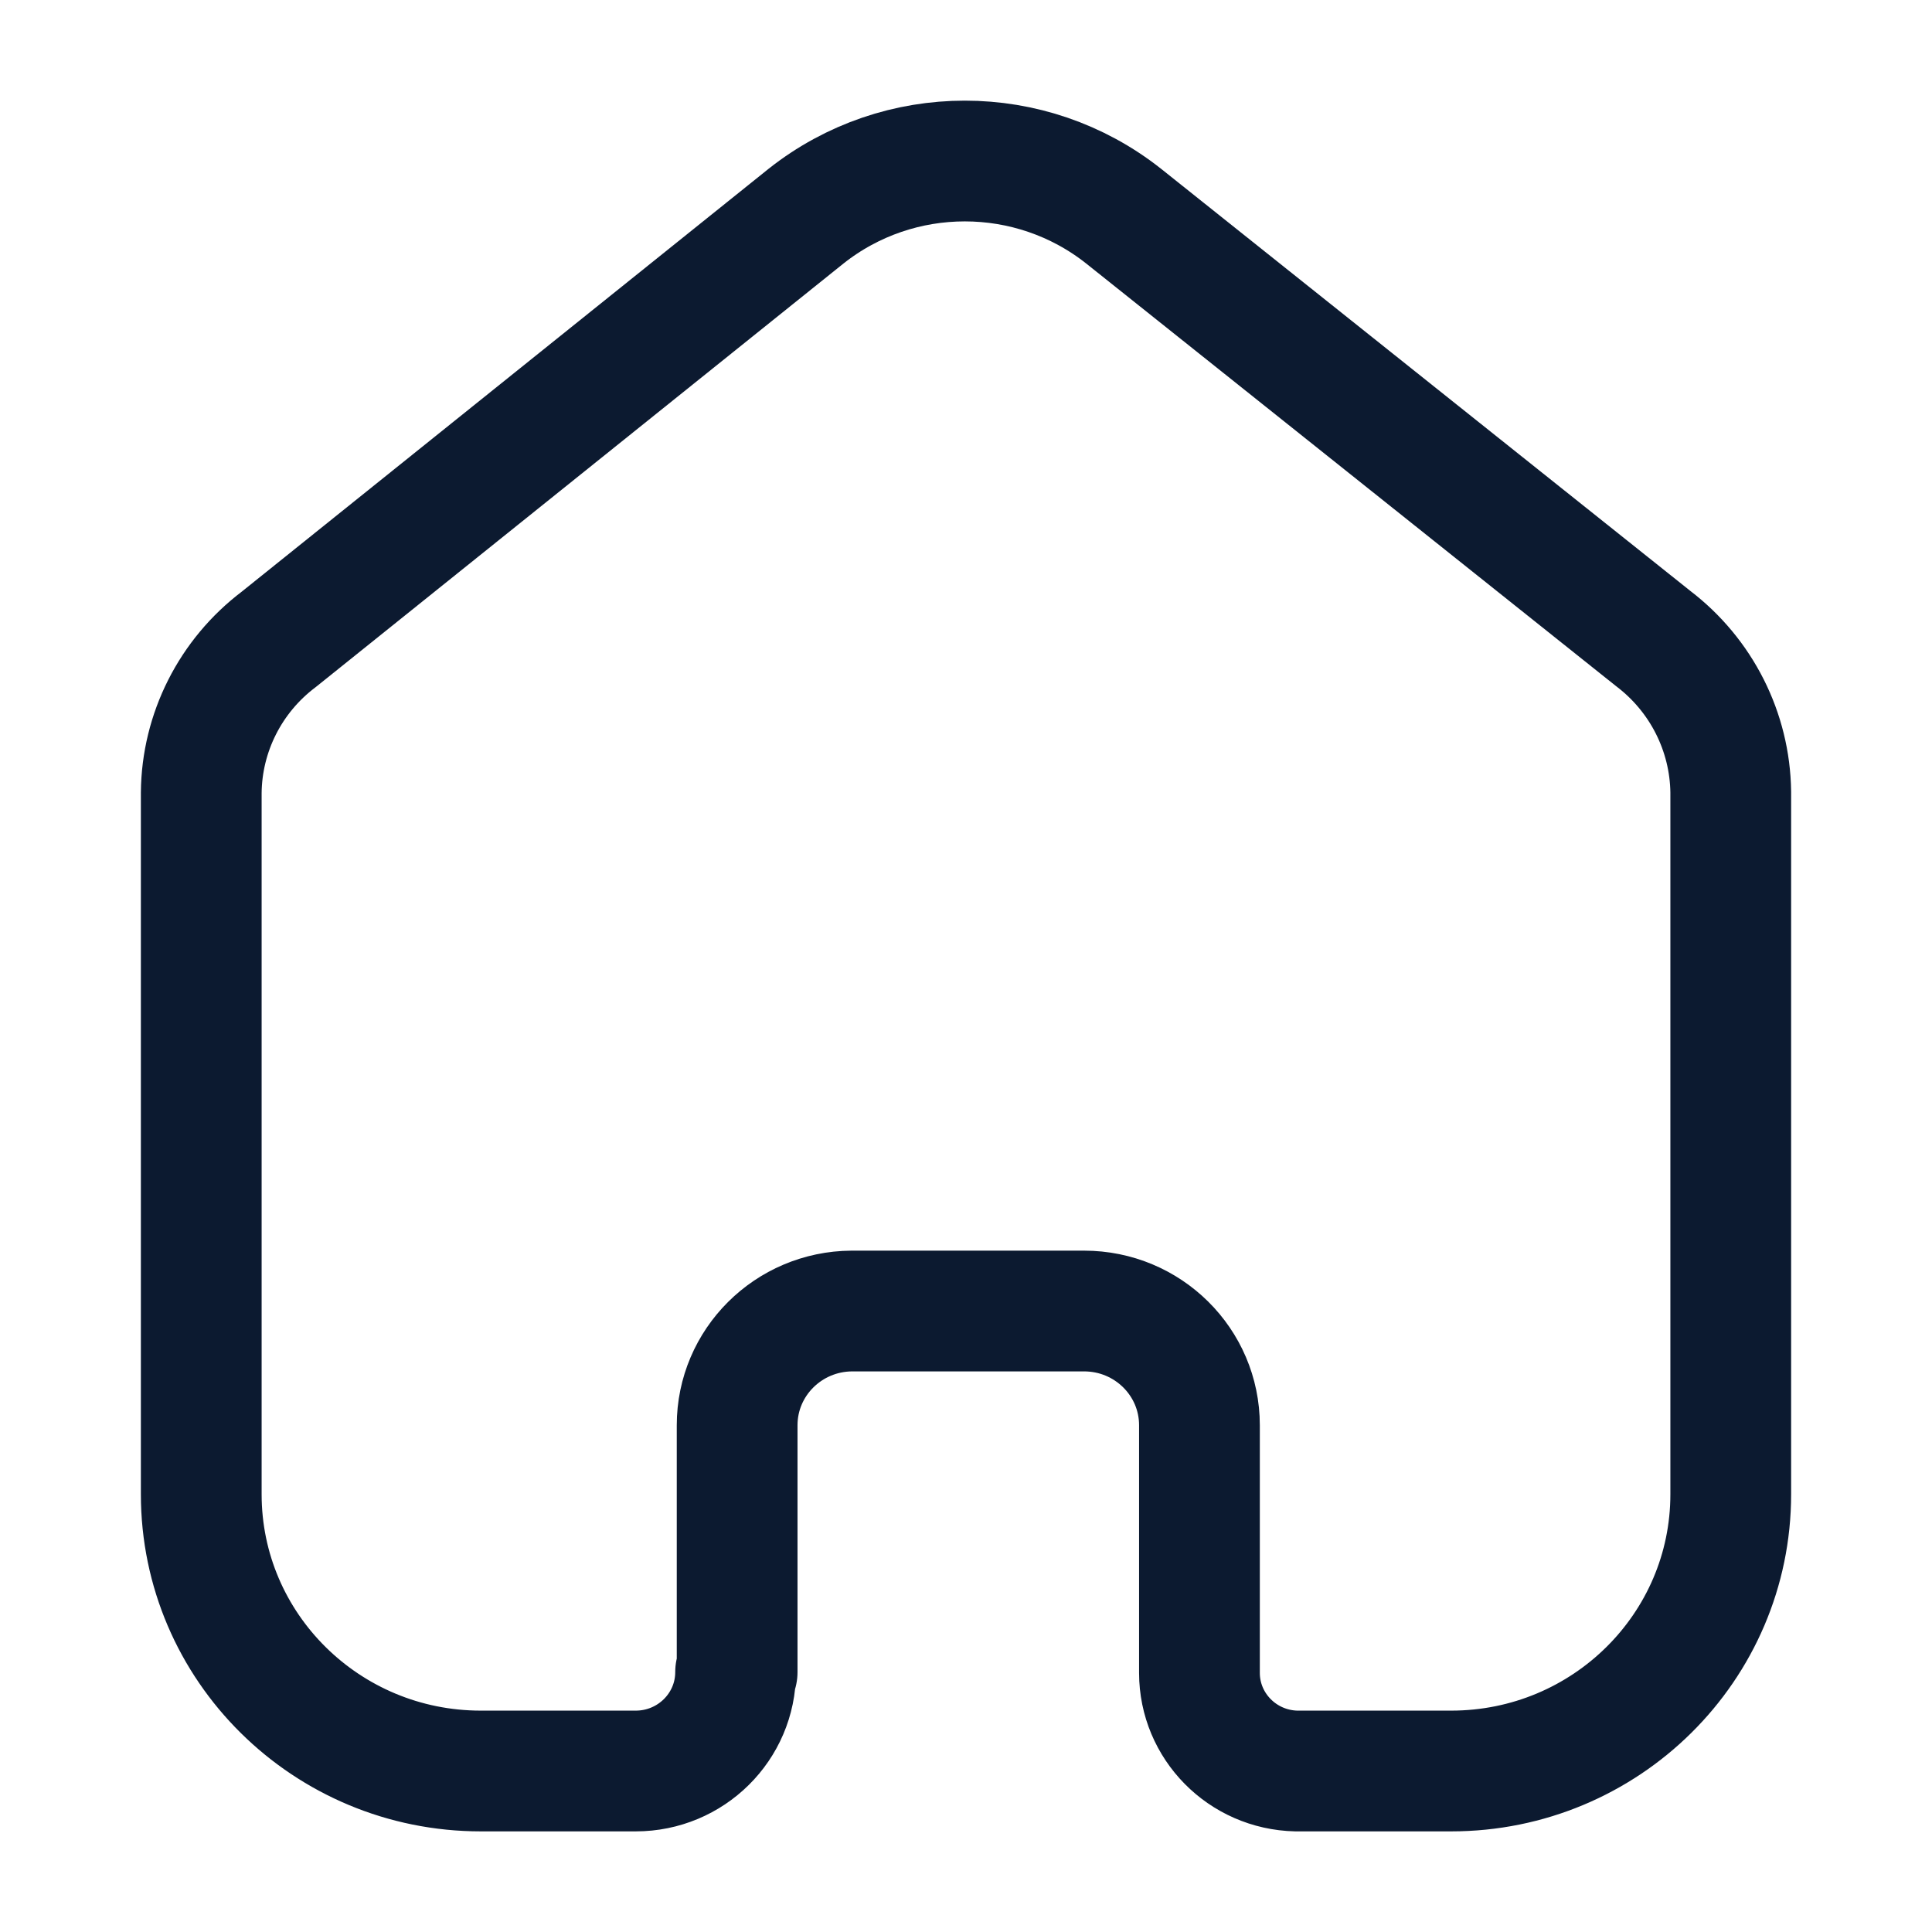
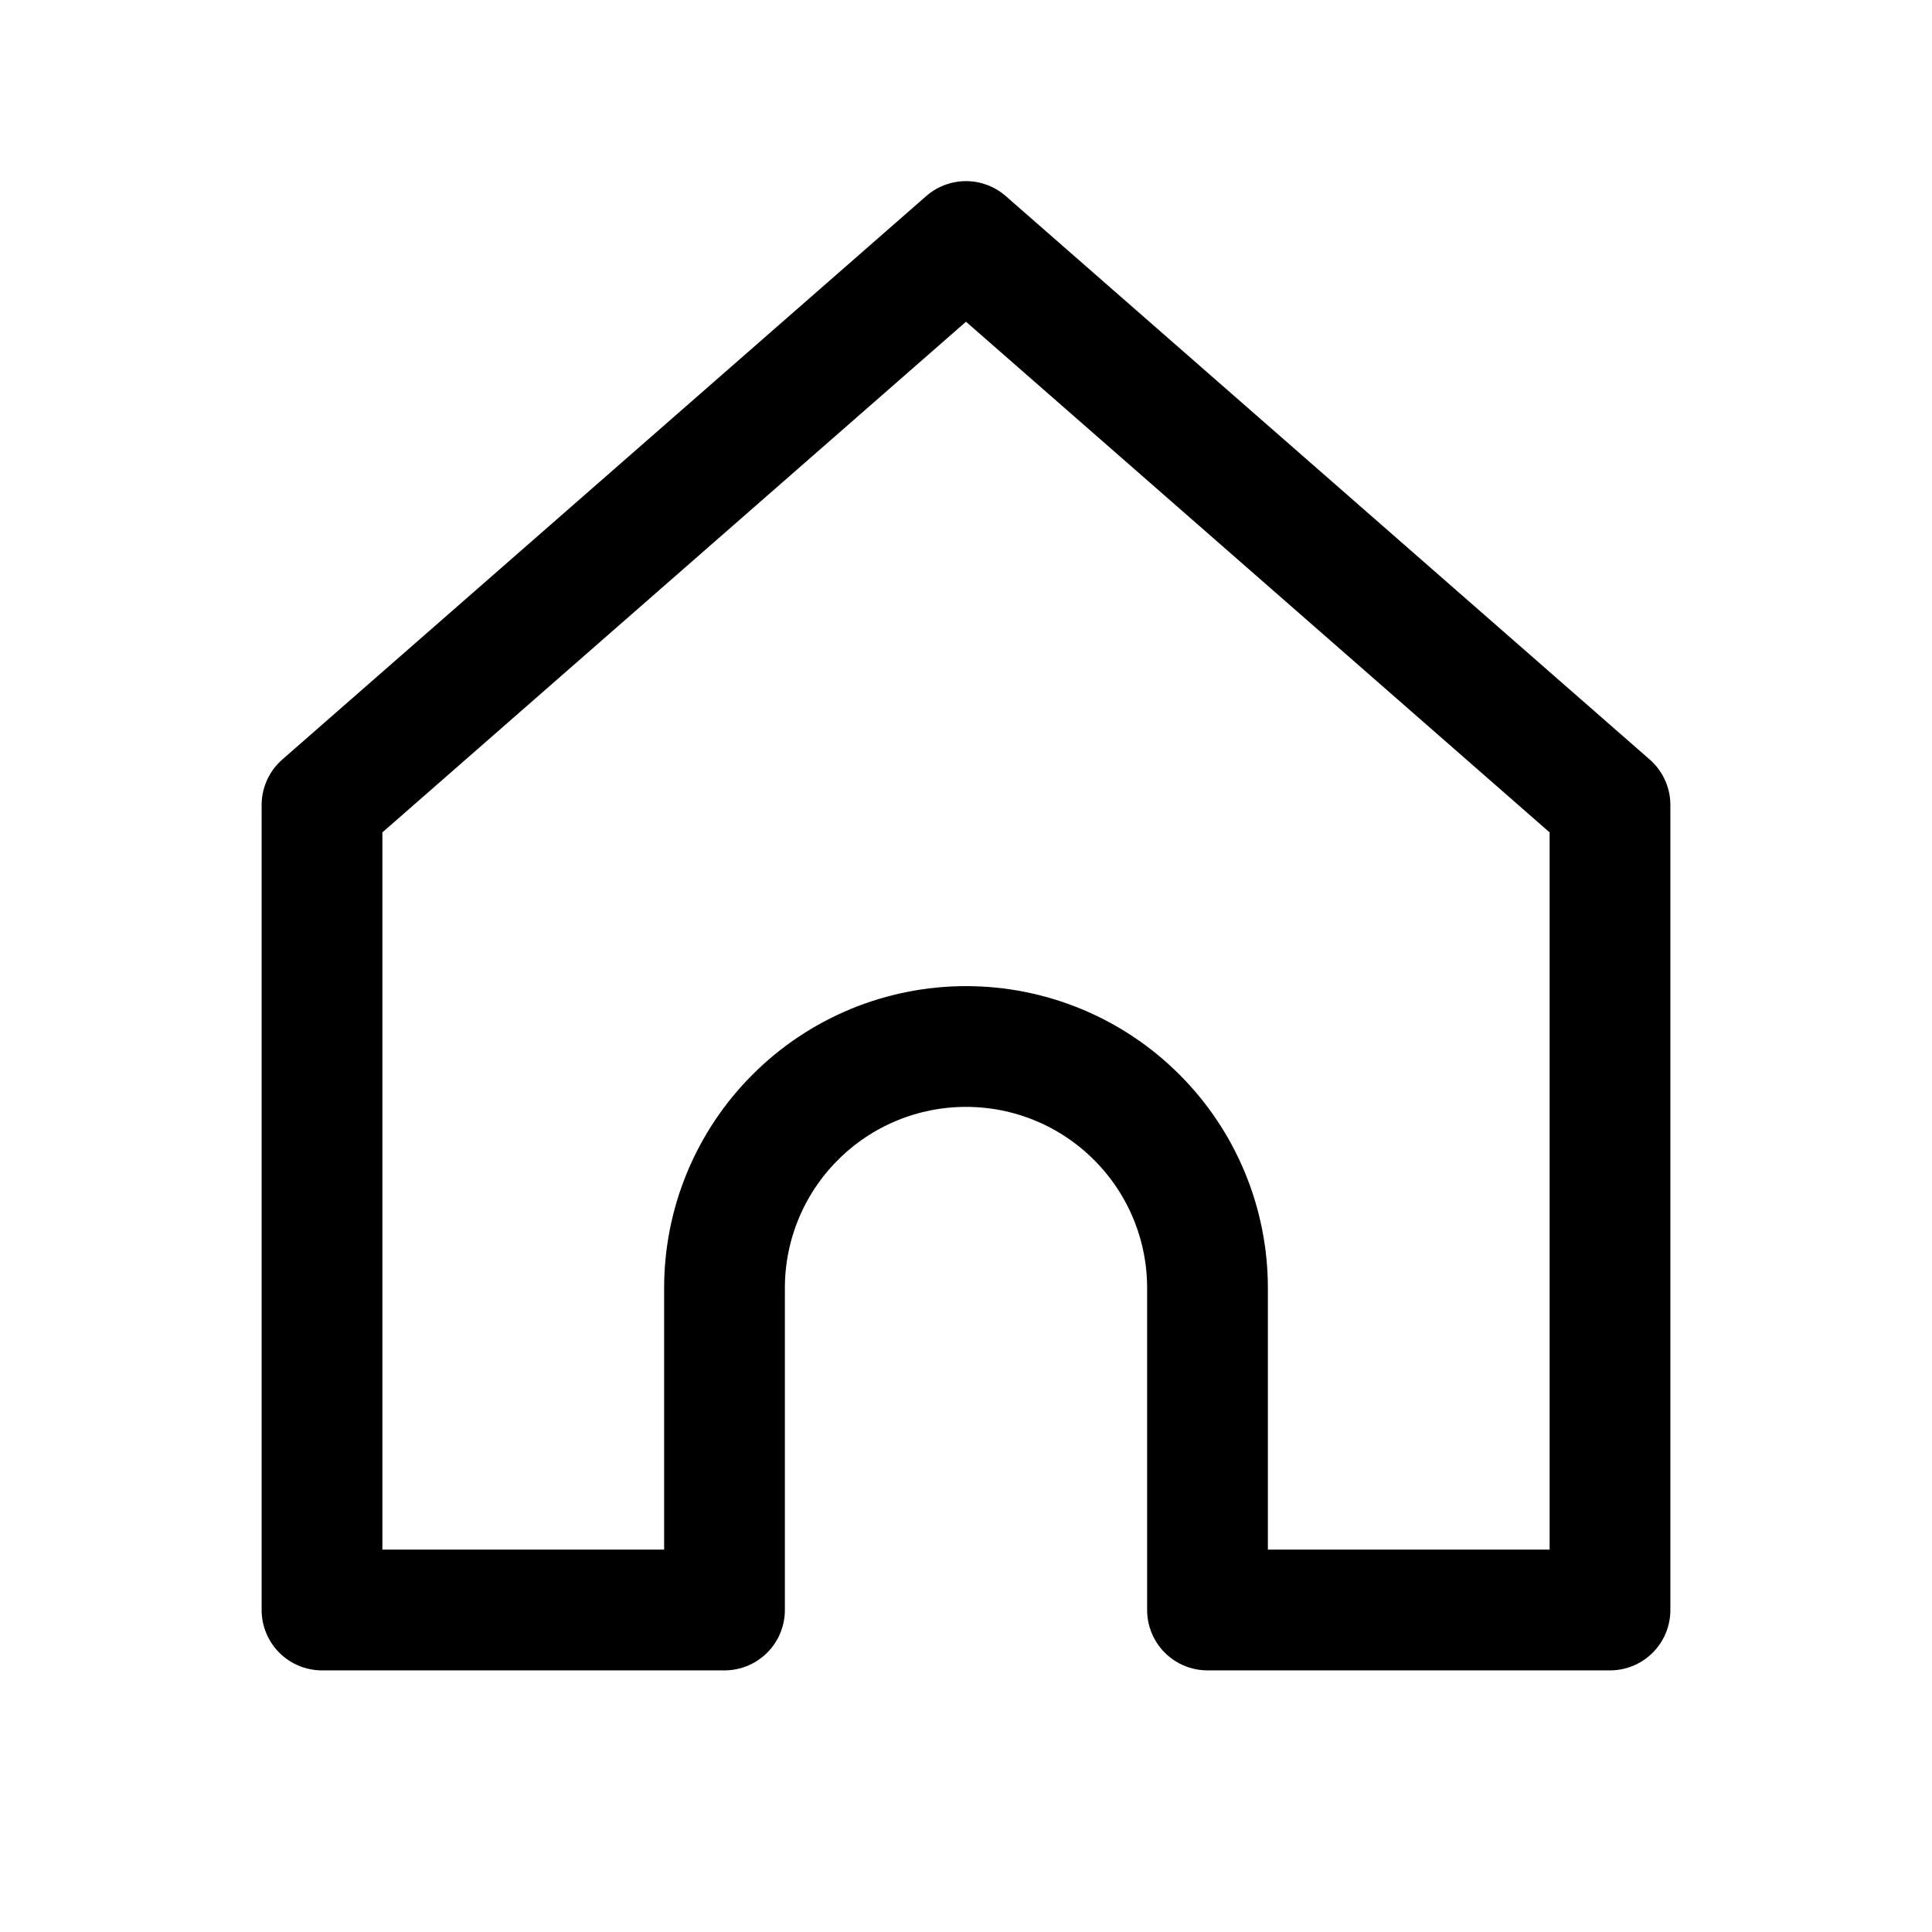
<svg xmlns="http://www.w3.org/2000/svg" width="24" height="24" viewBox="0 0 24 24" fill="none">
-   <path d="M9.157 20.771V17.705C9.157 16.925 9.793 16.291 10.581 16.286H13.467C14.259 16.286 14.9 16.921 14.9 17.705V17.705V20.781C14.9 21.443 15.434 21.985 16.103 22H18.027C19.945 22 21.5 20.461 21.5 18.562V18.562V9.838C21.49 9.091 21.136 8.389 20.538 7.933L13.958 2.685C12.805 1.772 11.166 1.772 10.013 2.685L3.462 7.943C2.862 8.397 2.507 9.1 2.5 9.847V18.562C2.5 20.461 4.055 22 5.973 22H7.897C8.582 22 9.138 21.45 9.138 20.771V20.771" stroke="#0C1A30" stroke-width="1.5" stroke-linecap="round" stroke-linejoin="round" />
+   <path d="M4 10L12 3L20 10L20 20H15V16C15 15.204 14.684 14.441 14.121 13.879C13.559 13.316 12.796 13 12 13C11.204 13 10.441 13.316 9.879 13.879C9.316 14.441 9 15.204 9 16V20H4L4 10Z" stroke="#000000" stroke-width="1.5" stroke-linecap="round" stroke-linejoin="round" />
</svg>
